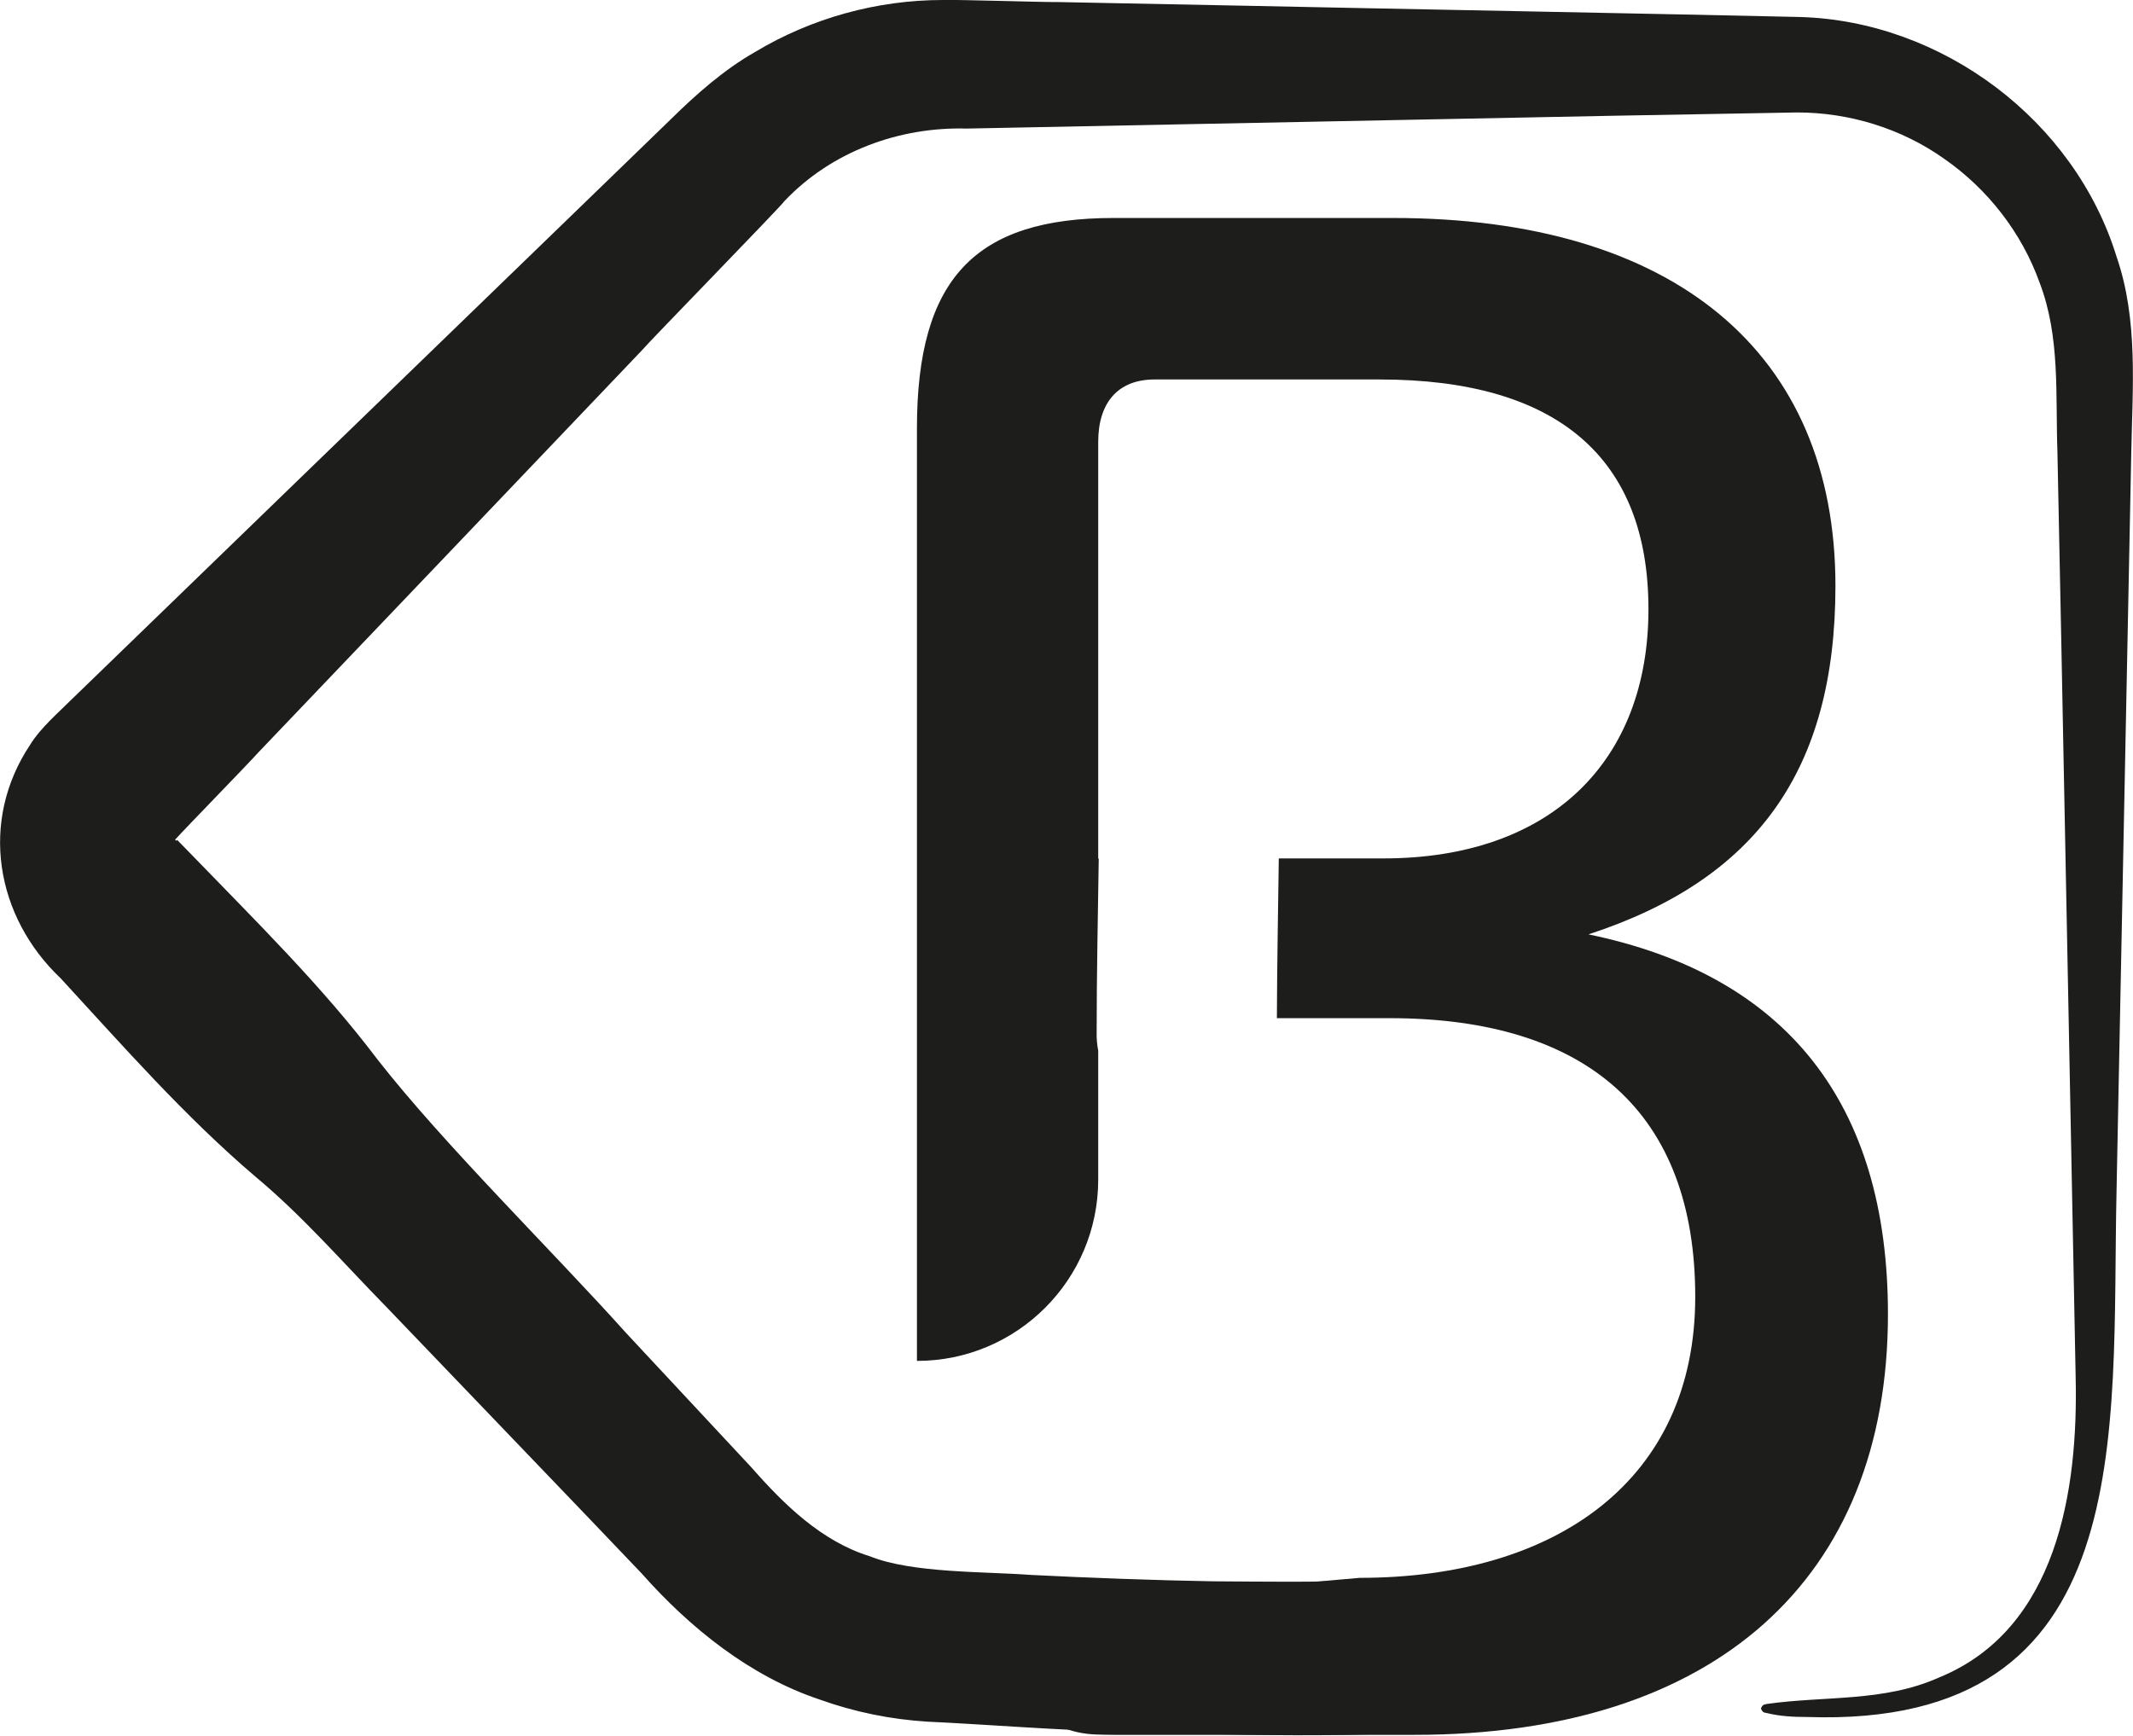
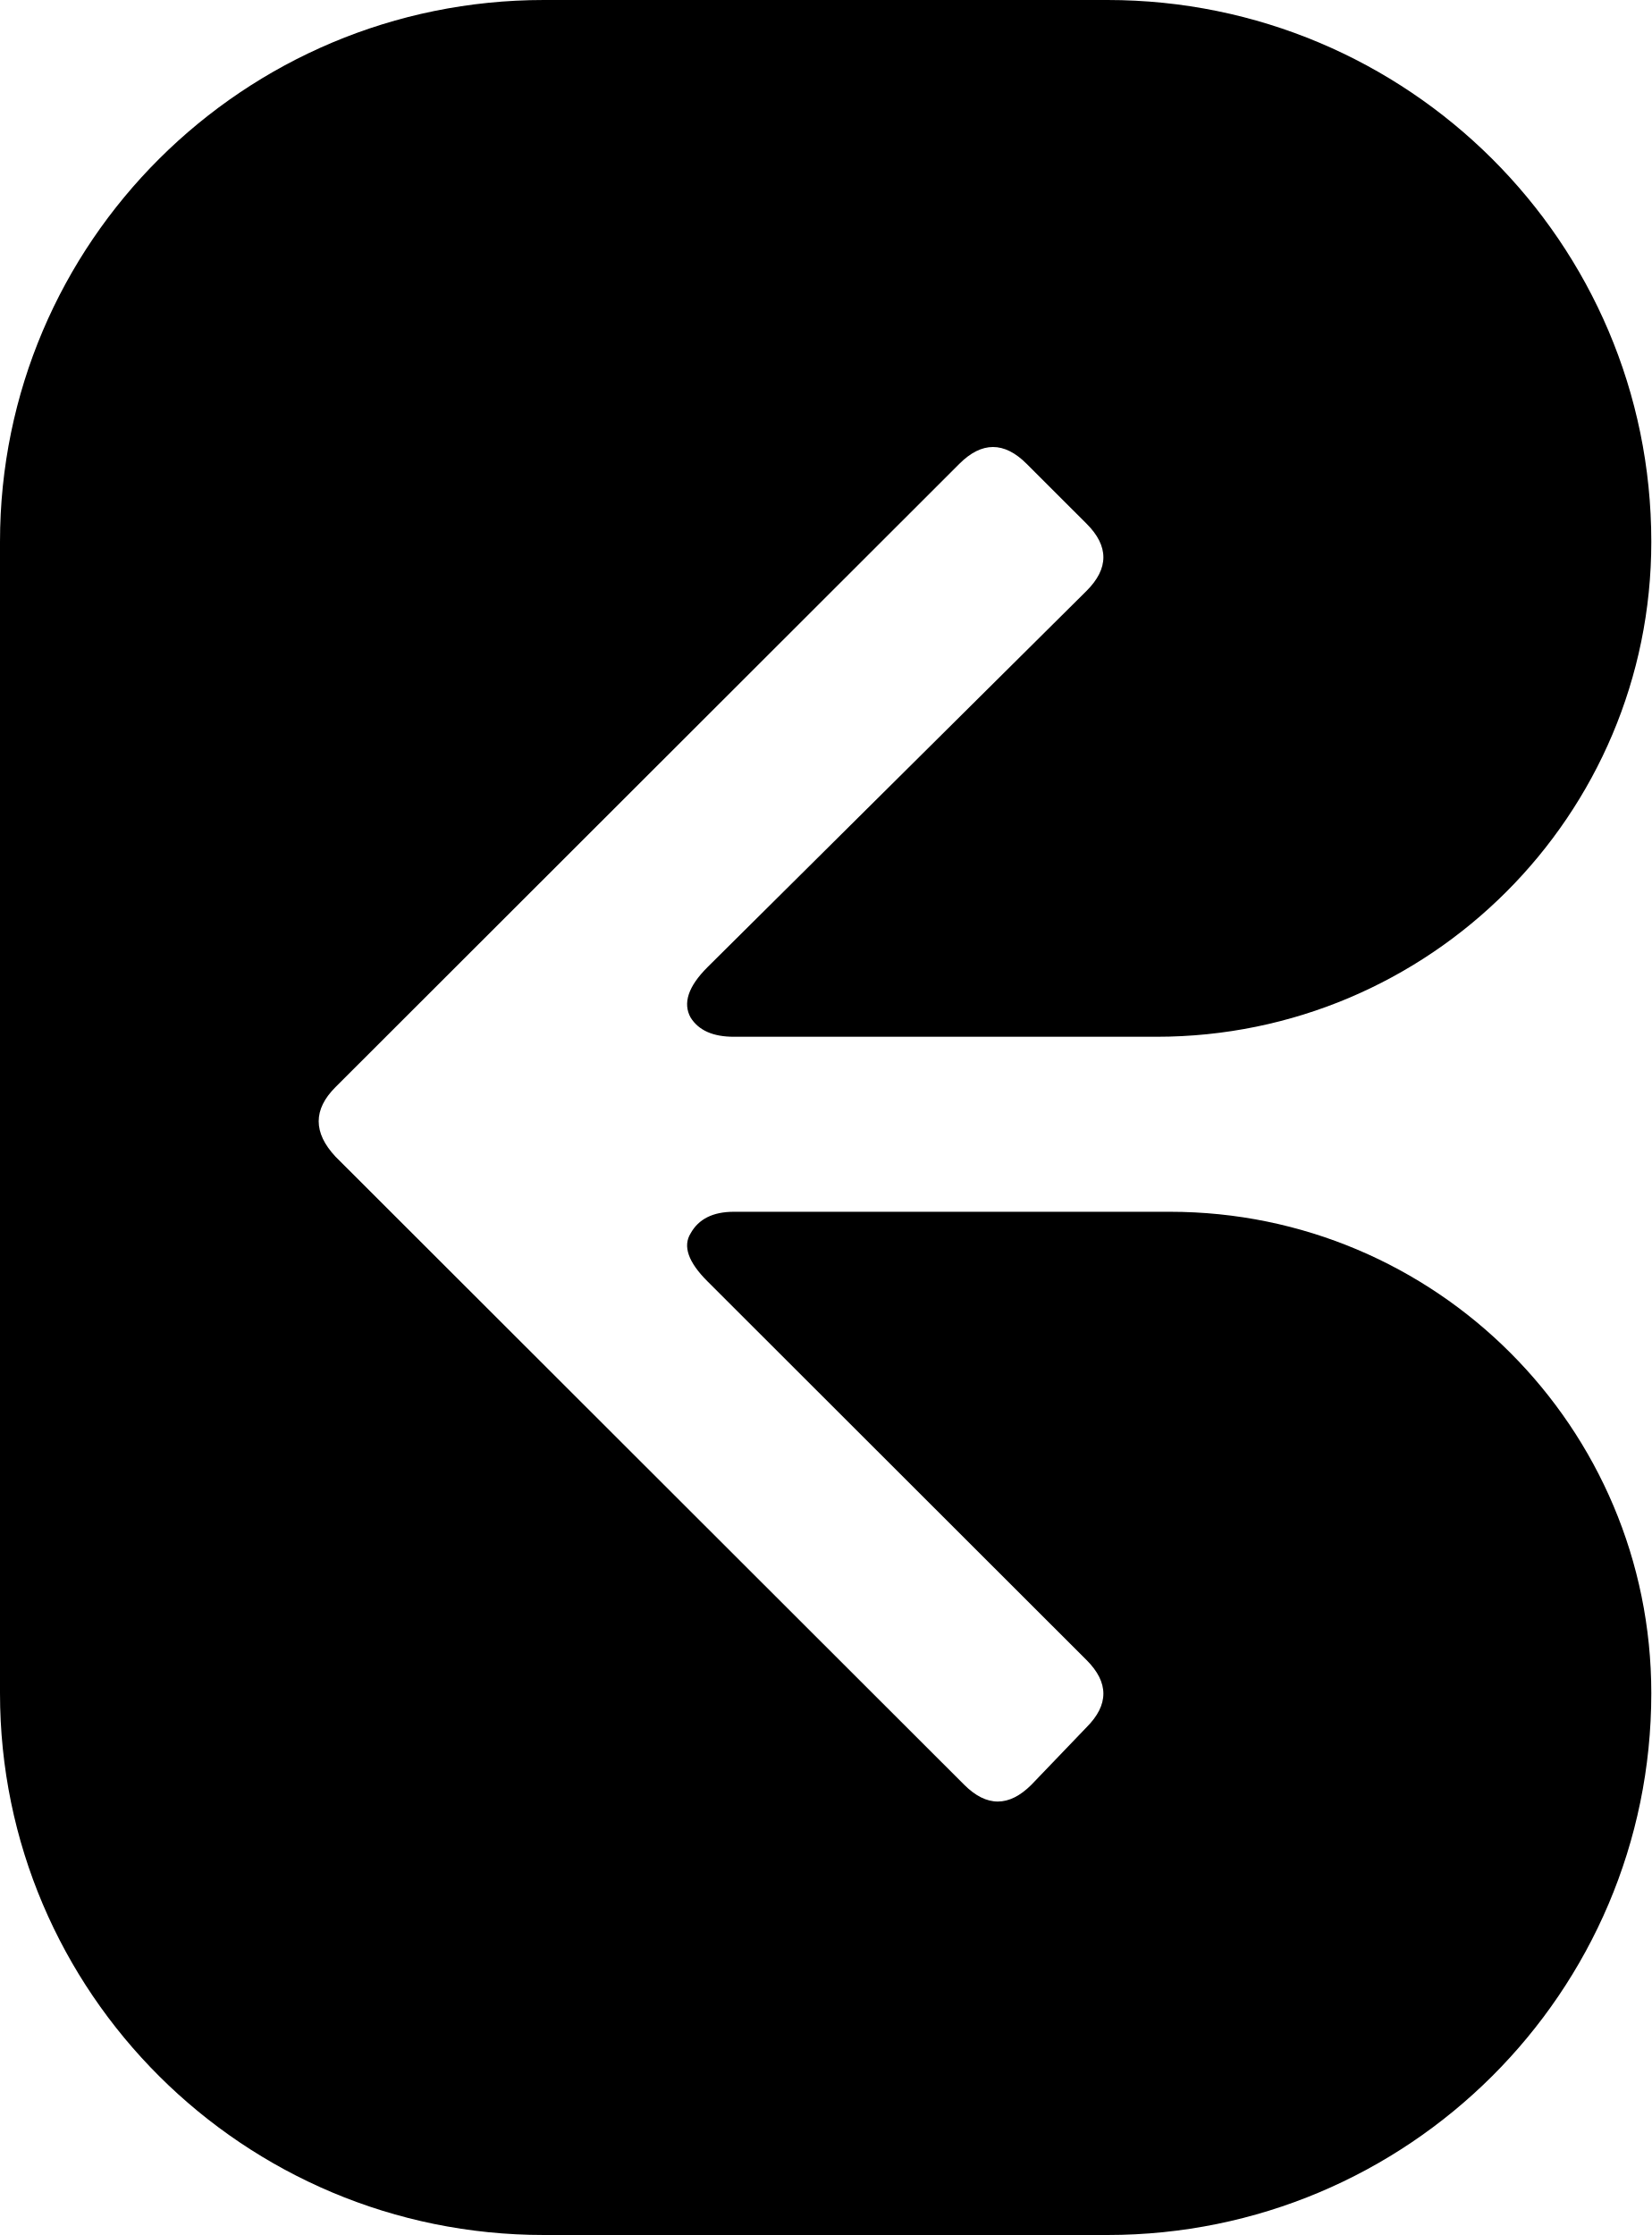
- <svg xmlns="http://www.w3.org/2000/svg" id="Ebene_2" data-name="Ebene 2" viewBox="0 0 123.08 100.14">
-   <defs>
-     <style>
-       .cls-1 {
-         fill: #1d1d1b;
-       }
-     </style>
-   </defs>
-   <g id="Ebene_1-2" data-name="Ebene 1">
-     <path class="cls-1" d="M91.64,53.93c9.67-3.15,14.27-9.44,14.27-20.12,0-13.48-9.33-21.23-25.52-21.23h-16.13c-7.98,0-11.35,3.48-11.35,12.14v53.82h0c5.77,0,10.46-4.68,10.46-10.46v-7.44c-.06-.33-.1-.68-.09-1.05,0-3.35.07-6.69.12-10.04h-.03v-24.05c0-2.24,1.12-3.6,3.25-3.6h12.99c10.23,0,15.51,4.5,15.51,13.26s-5.62,14.38-15.29,14.38h-6.04c-.04,3.08-.1,6.14-.11,9.22h6.5c11.46,0,17.64,5.51,17.64,16.08s-8.01,16.22-19.36,16.22l-4.36.38h0l-10.57.41c-6.01,0-6.3,8.01-.3,8.25.34.01.68.02,1.03.02h17.37c17.32,0,27.31-8.99,27.31-24.28,0-12.14-5.84-19.56-17.3-21.92Z" />
-     <path class="cls-1" d="M93.21,98.04c-1.58.67-3.48,1.14-5.16,1.36-7.86,1.04-15.77.76-23.61.52-3.06-.04-7.8-.42-10.92-.56-2.12-.13-4.23-.56-6.23-1.28-4.01-1.34-7.48-4.13-10.26-7.27-3.66-3.85-11.08-11.56-14.75-15.4-2.49-2.54-4.81-5.23-7.56-7.52-4.08-3.48-7.59-7.49-11.21-11.42-3.78-3.58-4.71-9.08-1.77-13.49.6-.98,1.66-1.88,2.47-2.69,6.89-6.67,19.79-19.17,26.81-25.96,0,0,7.66-7.42,7.66-7.42,1.47-1.45,3.08-2.88,4.89-3.91C46.83,1.04,50.61,0,54.4,0c.89-.03,5.73.13,6.73.12,0,0,10.66.21,10.66.21,7.02.15,25.23.49,32.04.65,8.24.22,15.88,5.97,18.3,13.83,1.26,3.64.92,7.57.85,11.31,0,0-.85,42.64-.85,42.64-.31,13.92,1.41,31-17.86,30.33-.78,0-1.57-.04-2.33-.23-.11-.03-.22.01-.33-.26.11-.27.22-.22.33-.26,3.35-.48,6.76-.1,9.95-1.53,6.81-2.78,8.04-10.78,7.88-17.39-.14-6.81-.88-45.63-1.05-53.3-.12-3.34.17-6.68-1.03-9.81-1.03-2.88-3-5.41-5.51-7.15-2.48-1.76-5.49-2.67-8.48-2.67,0,0-10.6.19-10.6.19-9.89.2-27.61.55-37.32.74-3.9-.11-7.81,1.33-10.51,4.18-.22.33-7.8,8.1-8.26,8.65-4.86,5.11-17.37,18.21-22.08,23.15-.73.81-4.11,4.27-4.82,5.05,0,0,0,.01,0,.01-.01,0,.01.02,0,.01.02.02.08.07.09.03.02-.02,0-.01.02-.03,0,0,.81.83.81.83,3.71,3.84,7.52,7.57,10.75,11.84,3.79,4.86,10.17,11.13,14.34,15.78,0,0,7.27,7.8,7.27,7.8,1.85,2.11,4.03,4.24,6.79,5.09,2.44.99,6.67.88,9.28,1.08,3.39.17,7.13.31,10.53.37,5.86.03,11.79.22,17.4-1.24,0,0,.9-.31.9-.31.35-.2.82-.44,1.2-.58,6.01-2.4,9.65,6.26,3.7,8.87h0Z" />
-   </g>
+ <svg xmlns="http://www.w3.org/2000/svg" width="133" height="180" viewBox="62 38 133 180">
+   <path fill="#000" d="M151.191 38C175.386 38 195 57.537 195 81.636C195 103.651 177.153 121.498 155.138 121.498H121.104C119.429 121.498 118.269 120.983 117.625 119.953C116.981 118.795 117.432 117.443 118.978 115.899L149.516 85.585C151.32 83.783 151.32 81.981 149.516 80.179L144.684 75.352C142.88 73.55 141.076 73.55 139.272 75.352L89.021 125.553C87.217 127.355 87.217 129.222 89.021 131.152L139.659 181.739C141.463 183.541 143.267 183.541 145.071 181.739L149.516 177.106C151.32 175.304 151.32 173.501 149.516 171.699L118.978 141.192C117.432 139.648 116.981 138.36 117.625 137.33C118.269 136.172 119.429 135.593 121.104 135.593H156.229C177.642 135.593 195 152.951 195 174.364C195 198.463 175.386 218 151.191 218H105.809C81.614 218 62 198.463 62 174.364V81.636C62 57.537 81.614 38 105.809 38L151.191 38Z" />
</svg>
